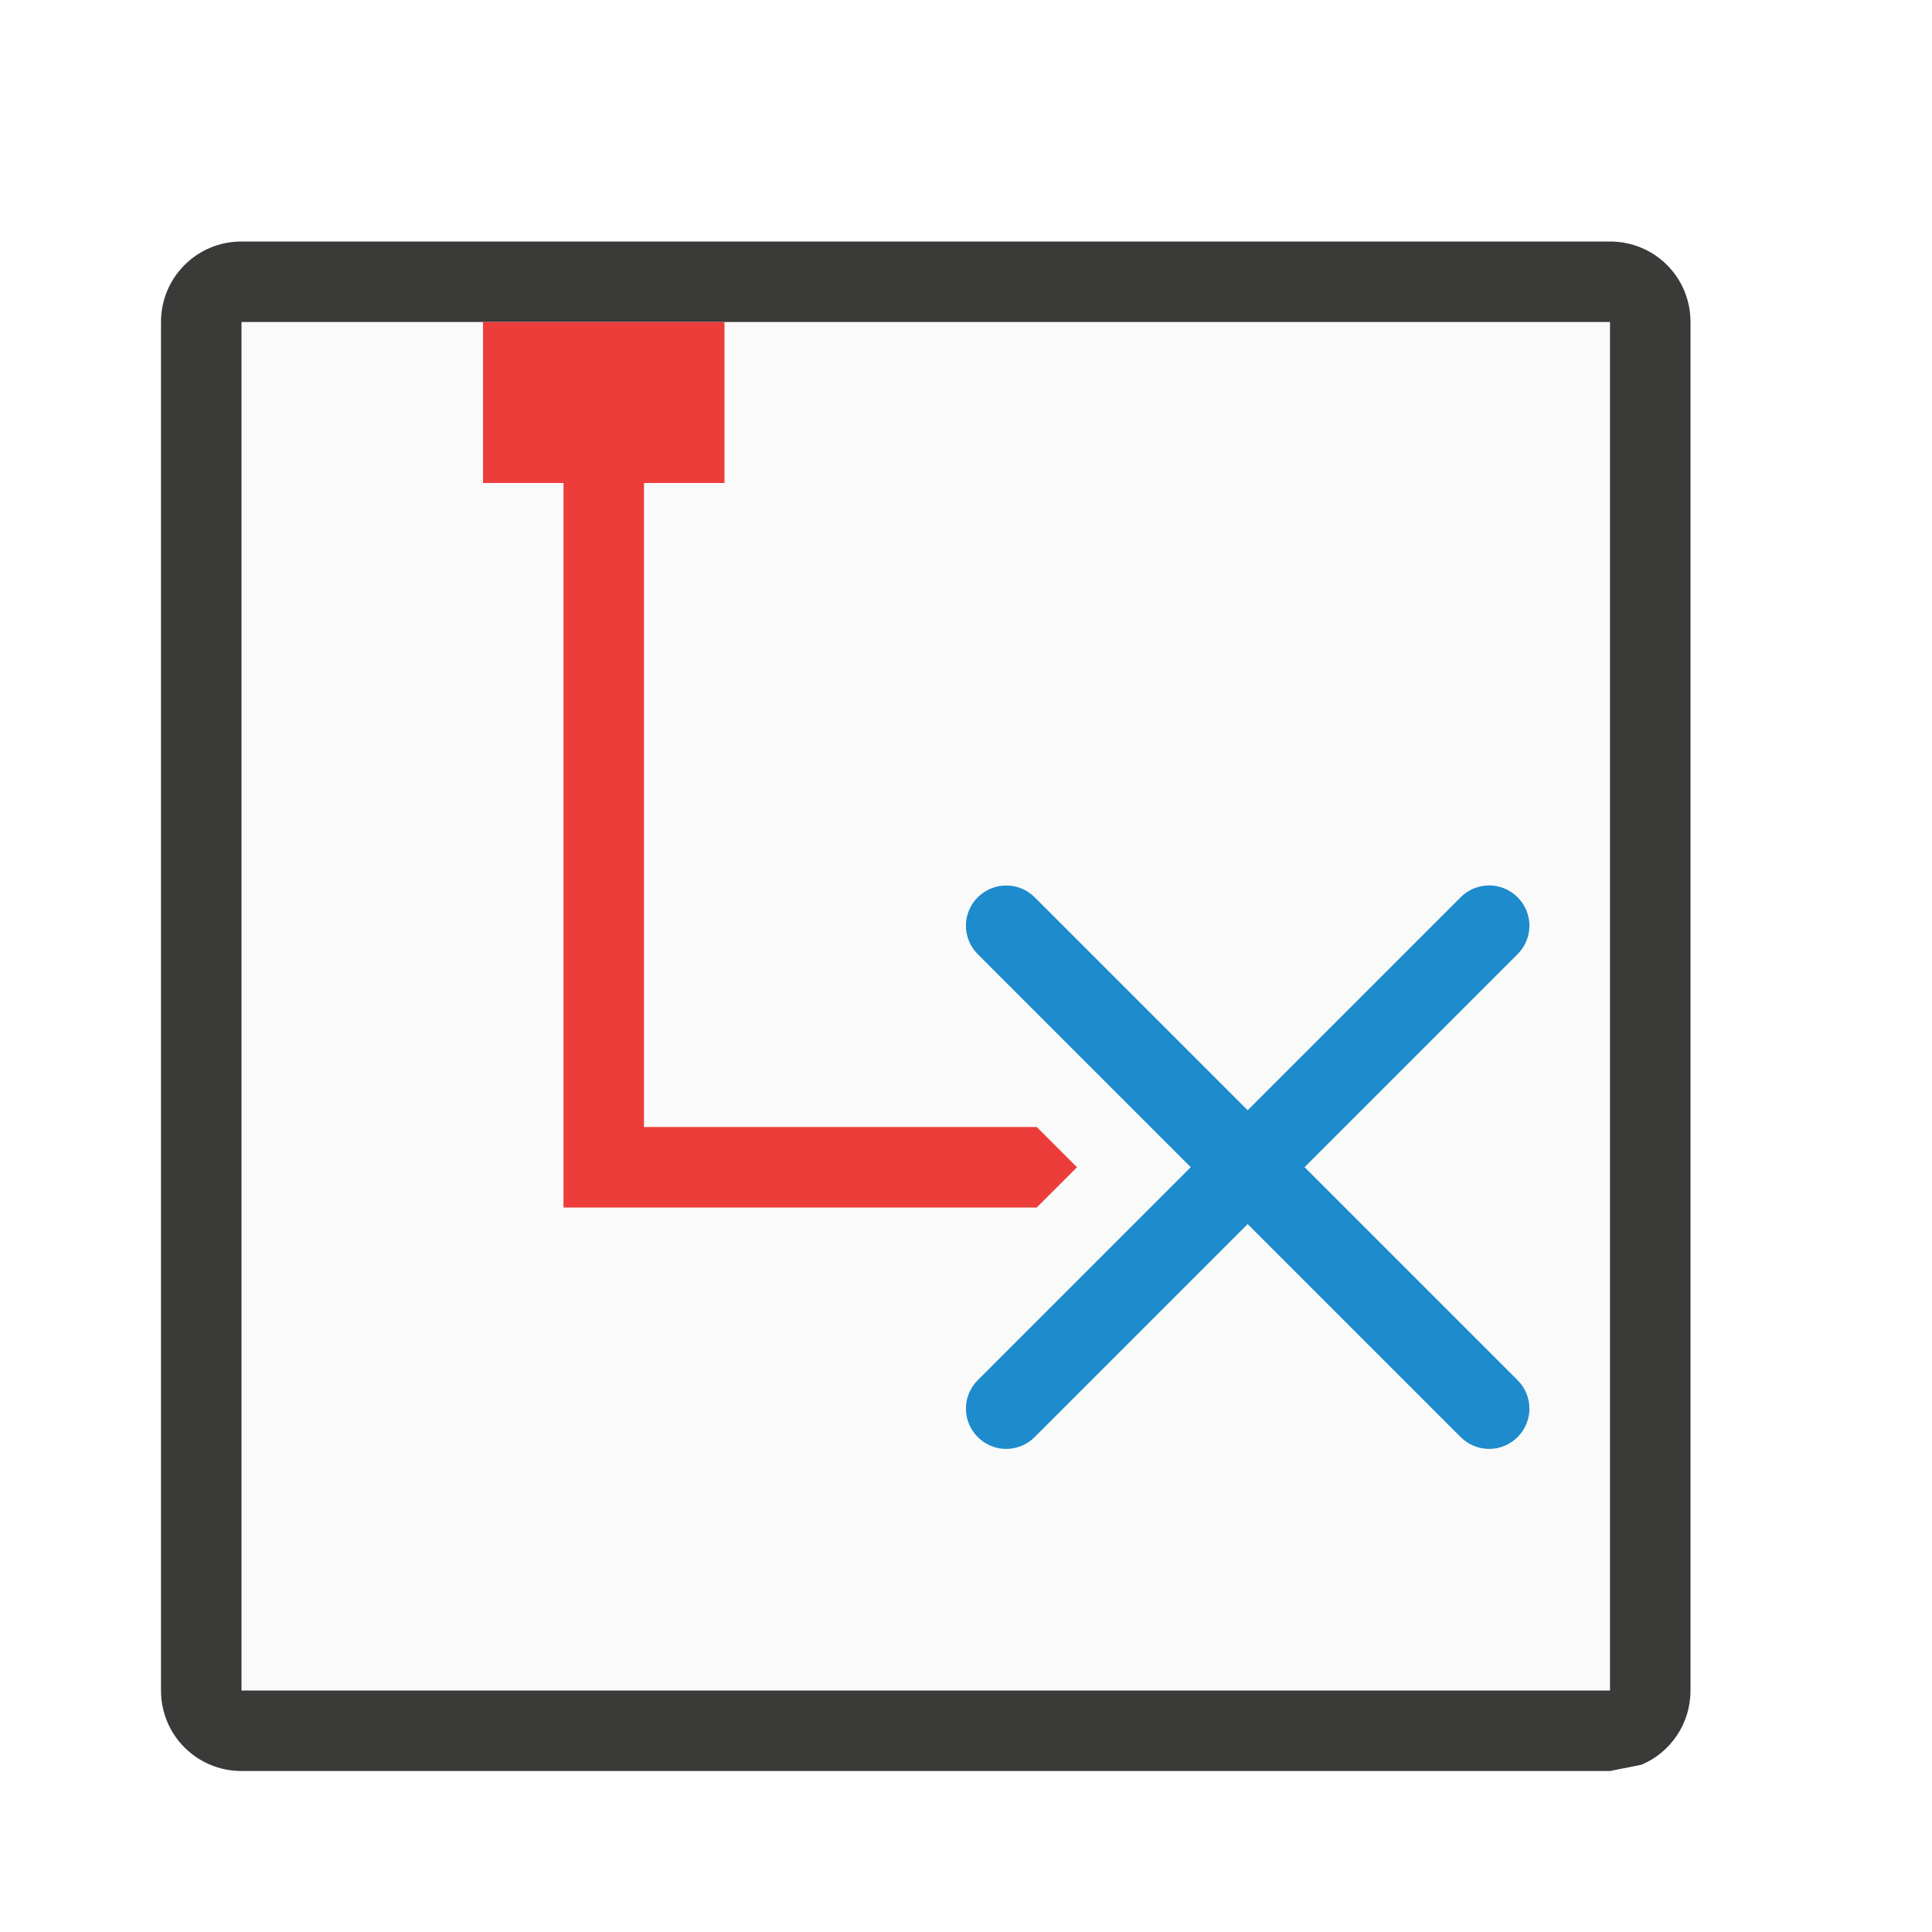
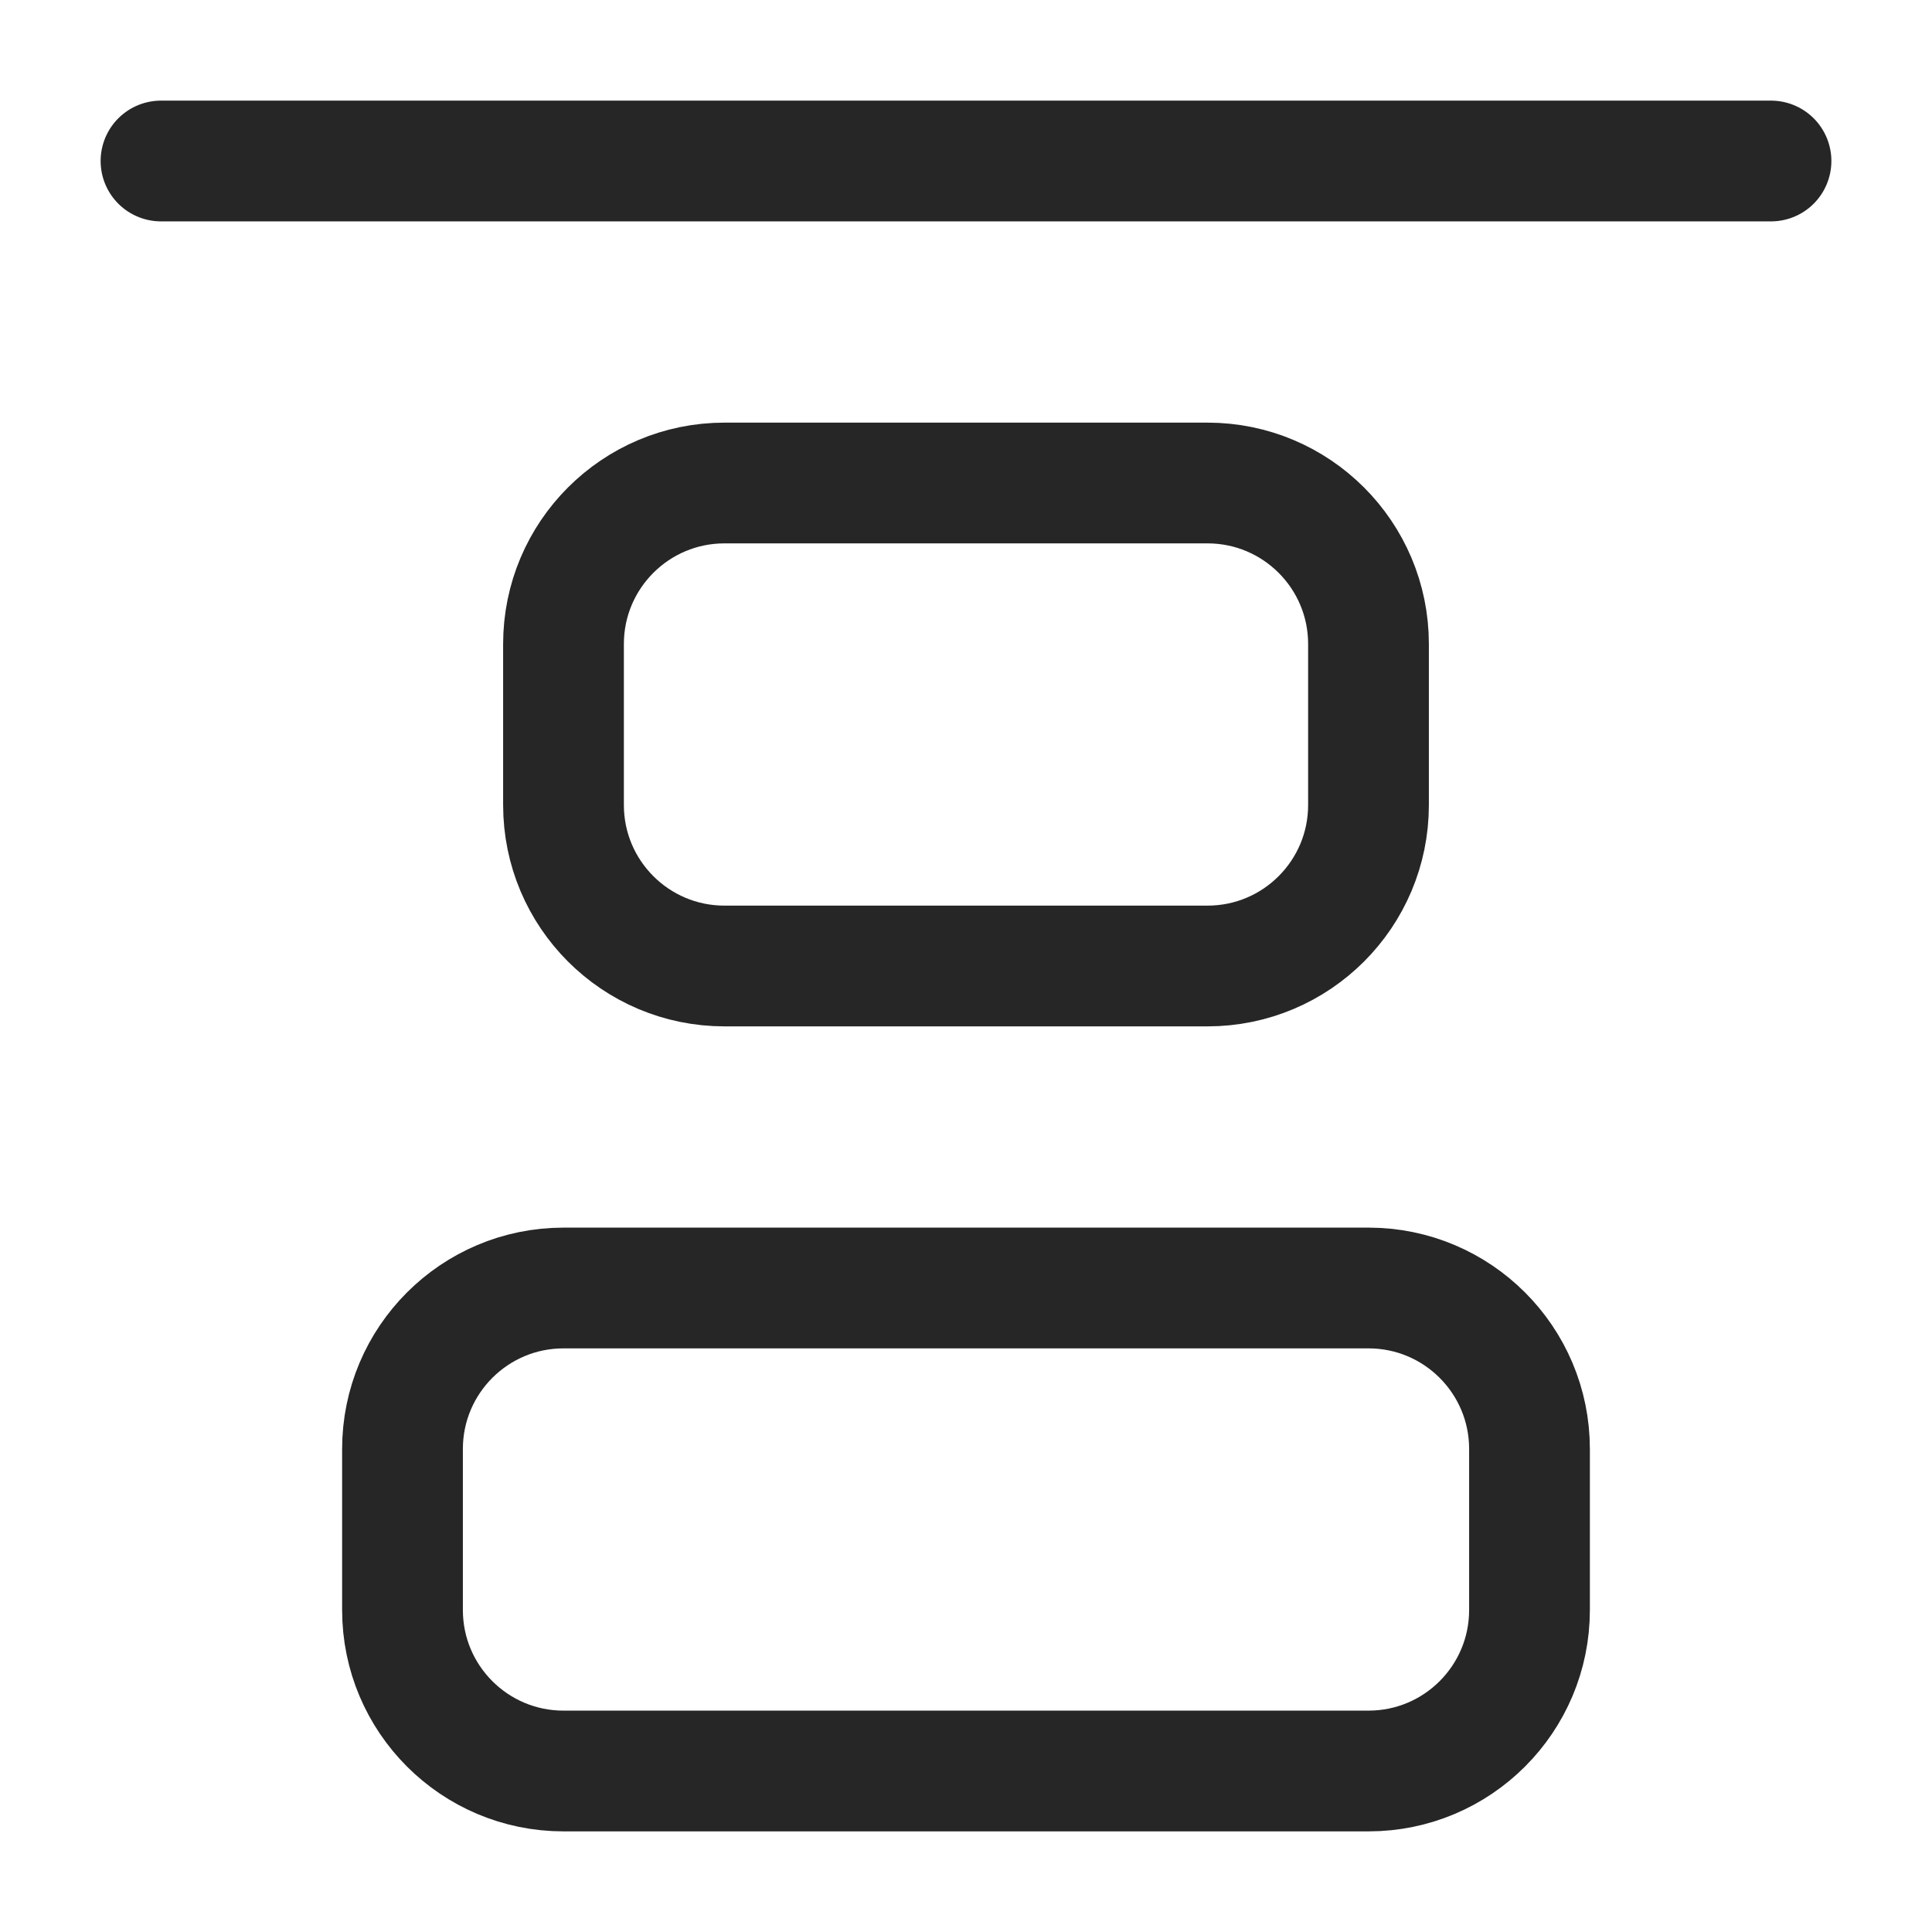
- <svg xmlns="http://www.w3.org/2000/svg" viewBox="0 0 24 24">
-   <path d="m3 4h17v17h-17z" fill="#fafafa" />
-   <path d="m3 3c-.554 0-1 .446-1 1v17c0 .554.446 1 1 1h17l.391-.078c.359-.151.609-.506.609-.922v-17c0-.139-.028-.271-.078-.391-.151-.359-.506-.609-.922-.609zm0 1h17v17h-17z" fill="#3a3a38" />
-   <path d="m6 4v2h1v9h1 4.879l.5-.5-.5-.5h-4.879v-8h1v-2h-1-1z" fill="#ed3d3b" />
-   <path d="m12.5 11c-.128 0-.256.049-.354.146-.196.196-.196.511 0 .707l2.646 2.646-2.646 2.646c-.196.196-.196.511 0 .707.196.196.511.196.707 0l2.646-2.646 2.646 2.646c.196.196.511.196.707 0 .196-.196.196-.511 0-.707l-2.646-2.646 2.646-2.646c.196-.196.196-.511 0-.707-.196-.196-.511-.196-.707 0l-2.646 2.646-2.646-2.646c-.098-.098-.226-.146-.354-.146z" fill="#1e8bcd" />
+ <svg xmlns="http://www.w3.org/2000/svg" width="24" height="24" viewBox="0 0 24 24">
+   <g transform="translate(0 0) scale(1)" fill="none" stroke="#262626" stroke-width="1.5" stroke-linecap="round" stroke-linejoin="round">
+     <rect width="14" height="6" x="5" y="16" rx="2" />
+     <rect width="10" height="6" x="7" y="6" rx="2" />
+     <path d="M2 2h20" />
+   </g>
</svg>
